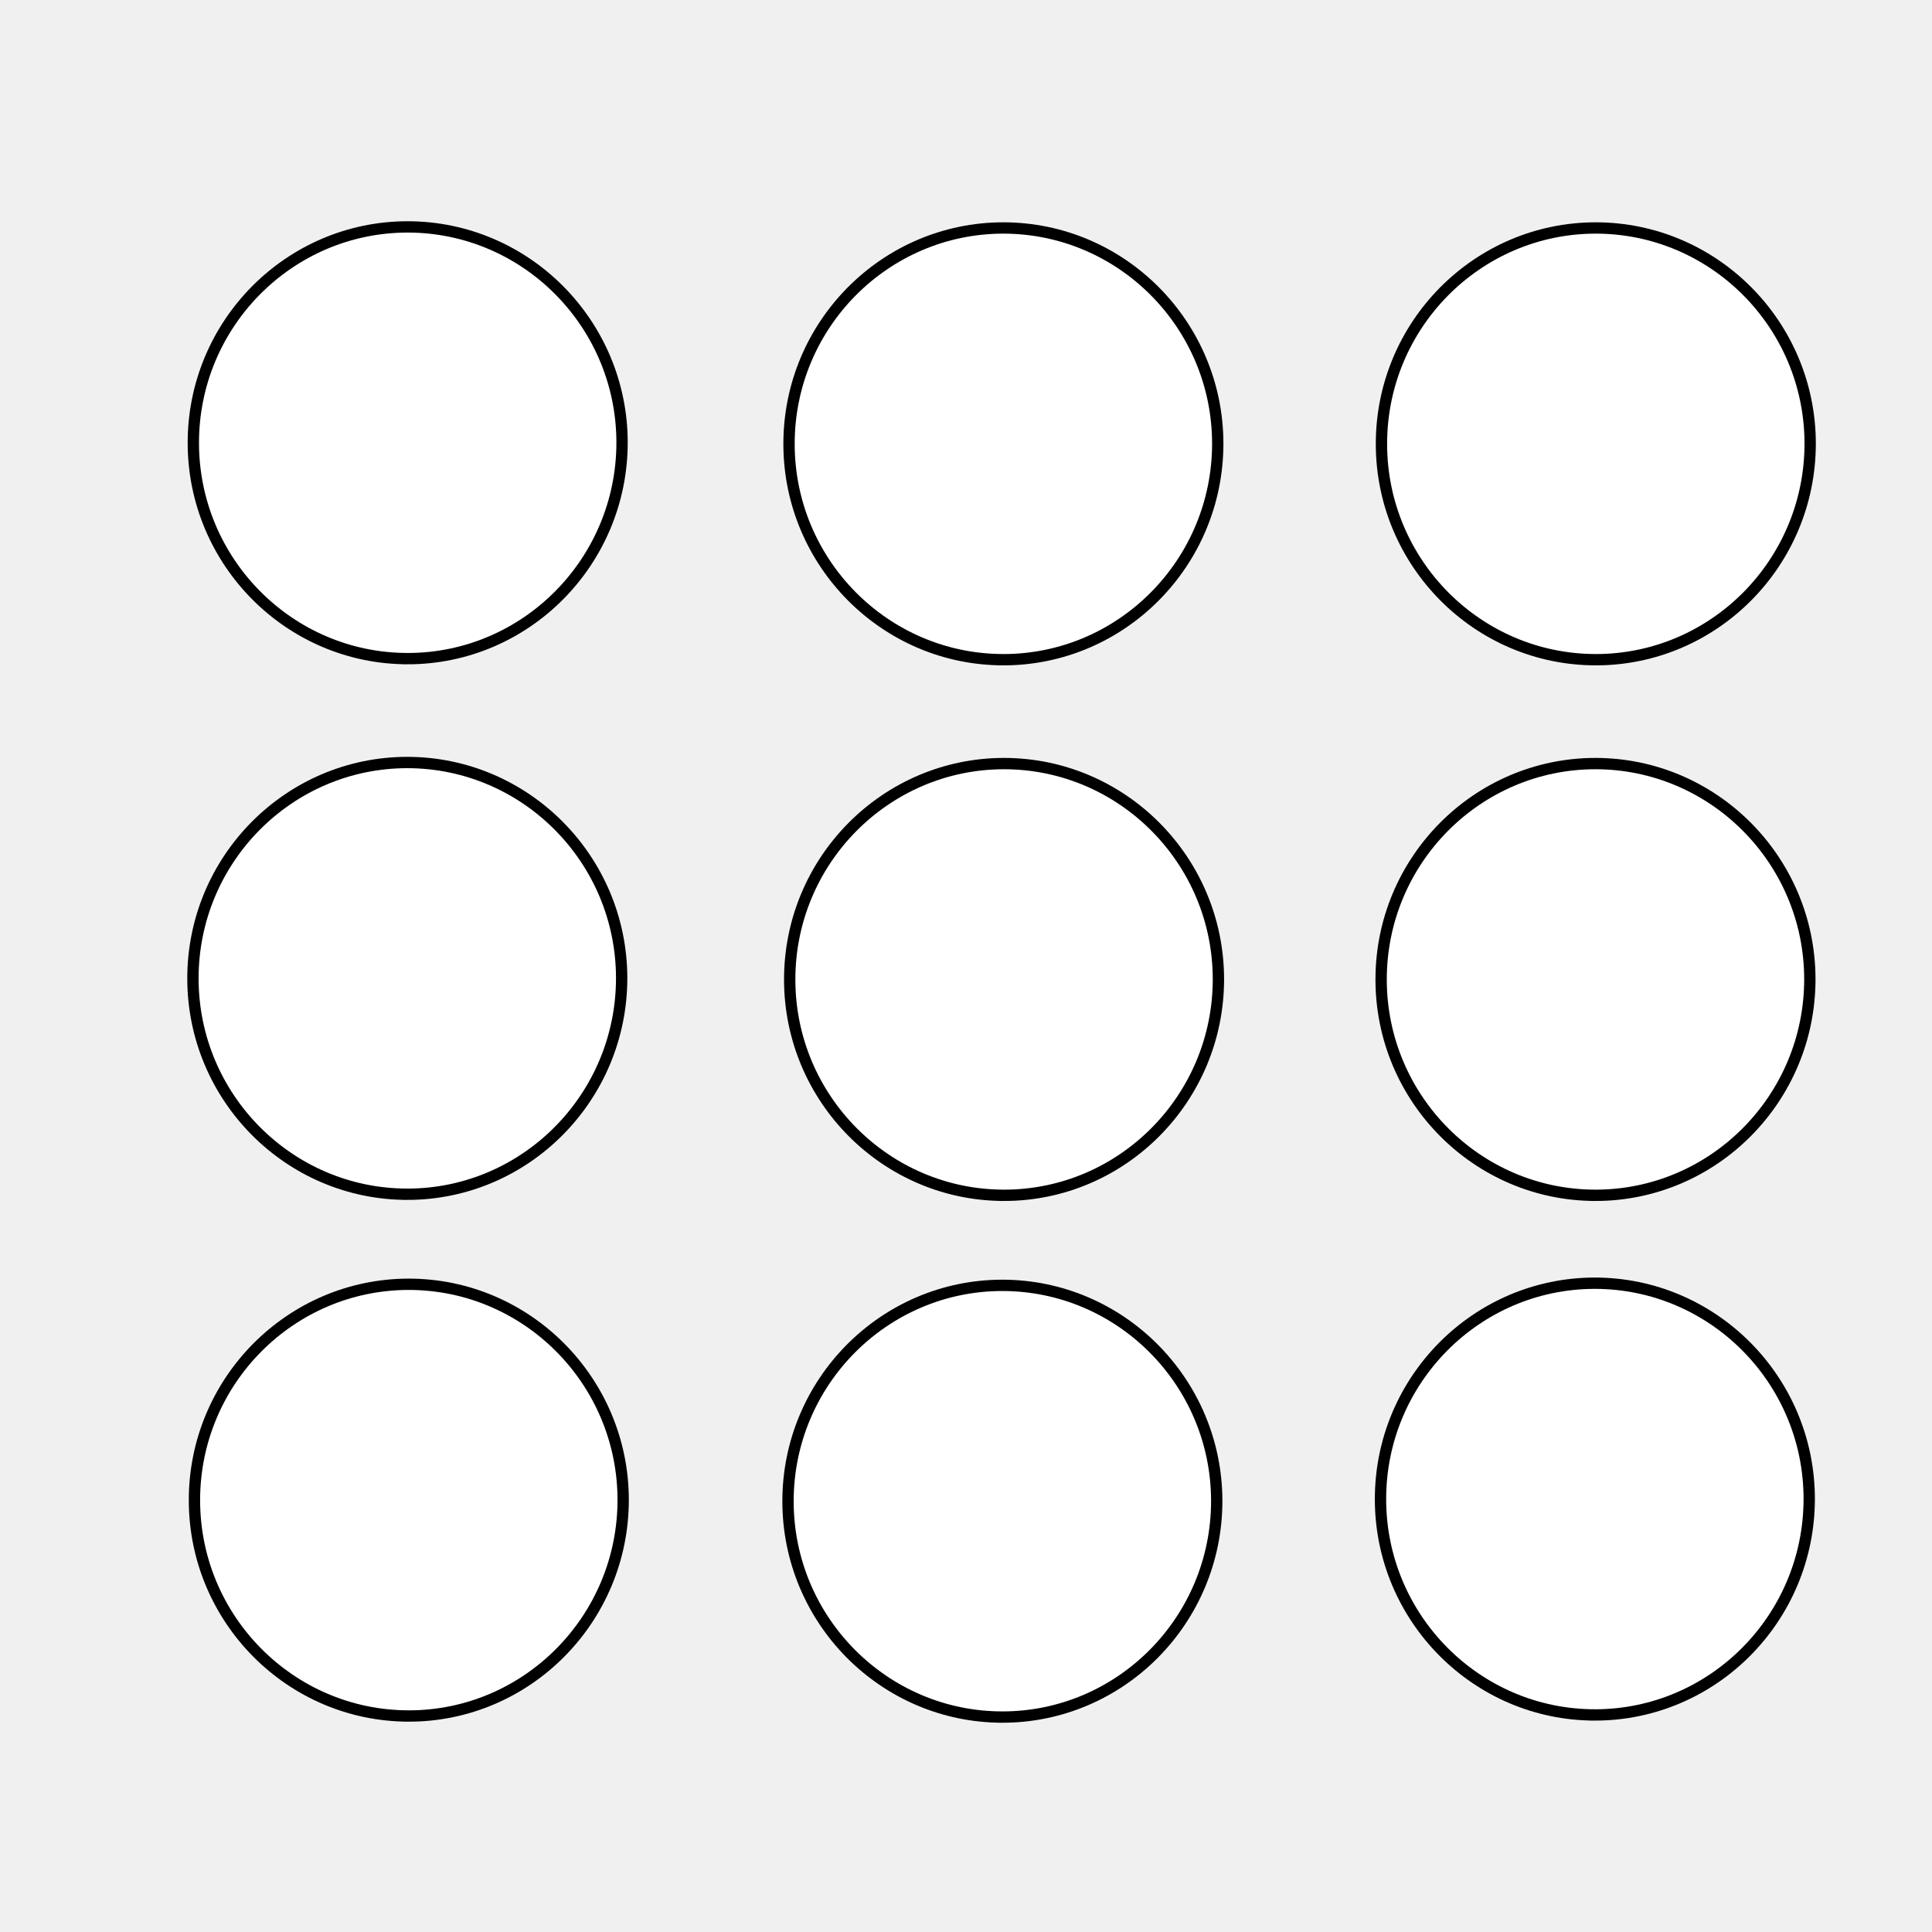
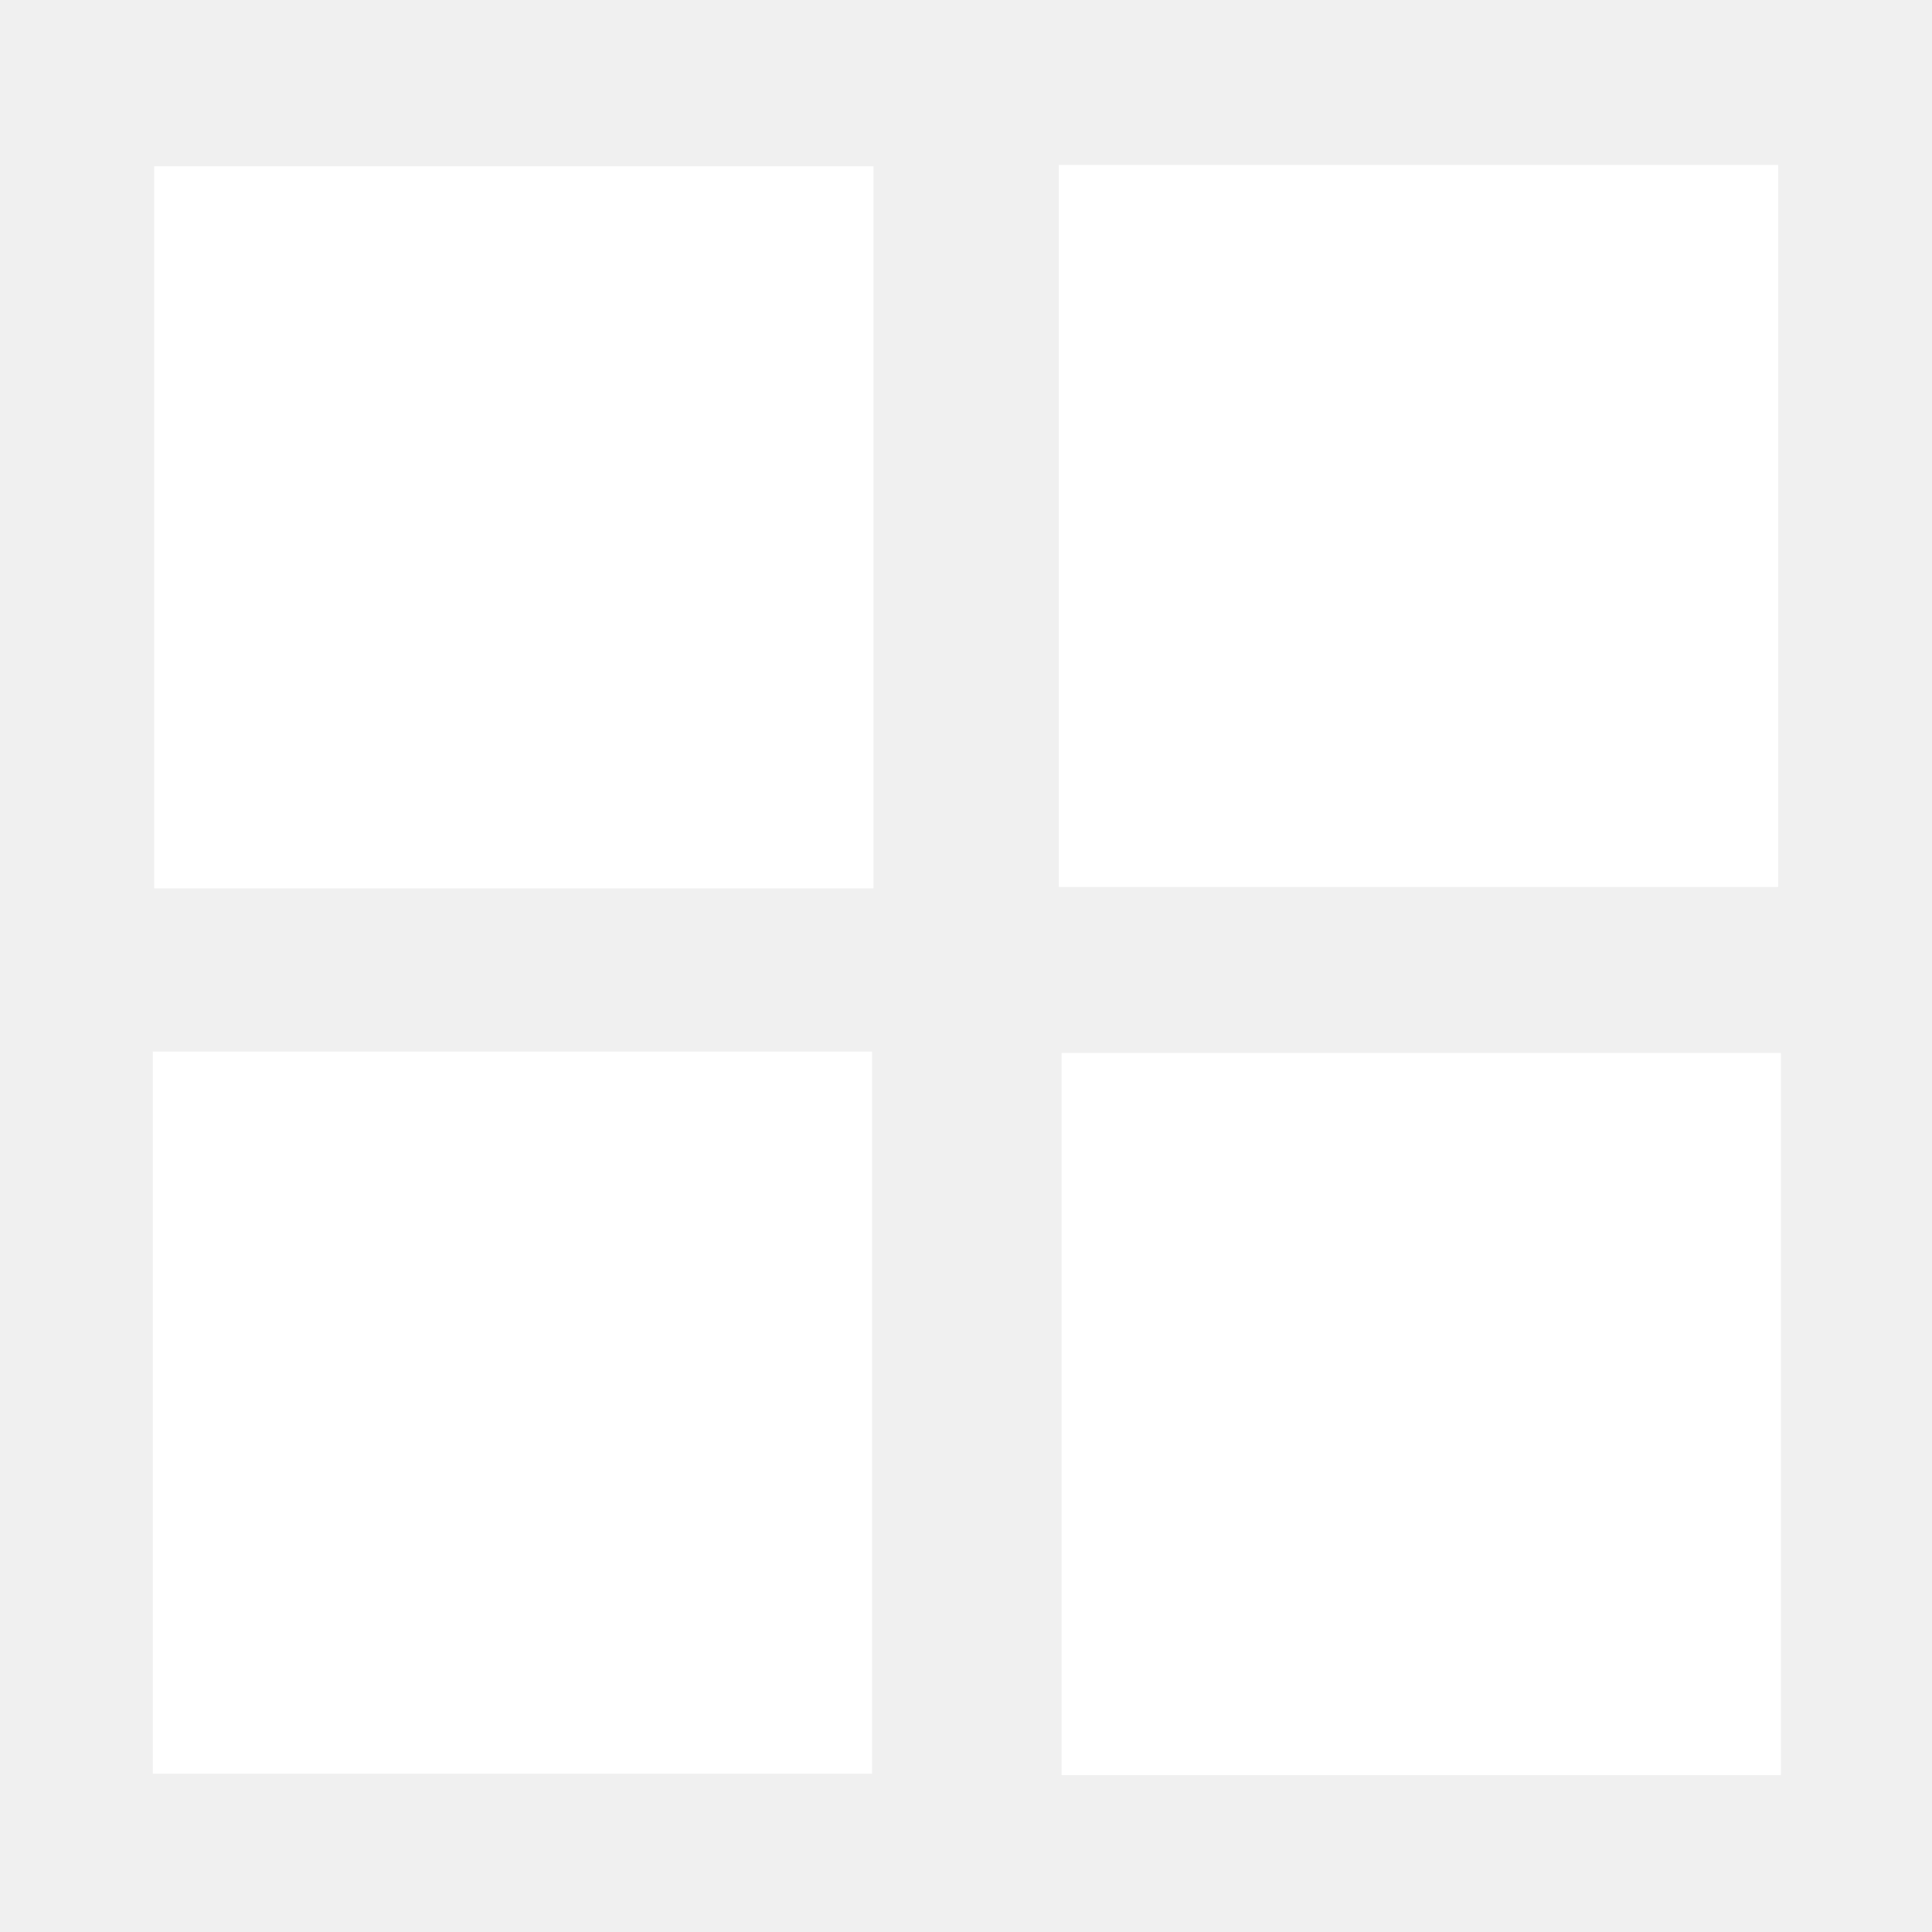
<svg xmlns="http://www.w3.org/2000/svg" height="512" viewBox="0 0 512 512" width="512" version="1.1">
-   <path style="fill:#ffffff;fill-opacity:1;stroke-width:3;stroke:#000000;stroke-linecap:square;stroke-dashoffset:0" d="m 108.091,174.542 -0.047,0 c -31.292,0 -56.775,-25.627 -56.808,-57.117 -0.047,-31.595 25.44,-57.26 56.761,-57.294 31.339,0 56.817,25.627 56.855,57.117 0,31.595 -25.44,57.265 -56.76,57.299 l 0,0 z" />
-   <path style="fill:#ffffff;fill-opacity:1;stroke:#000000;stroke-width:3;stroke-linecap:square;stroke-dashoffset:0" d="m 422.954,174.825 -0.047,0 c -31.292,0 -56.775,-25.627 -56.808,-57.117 -0.047,-31.595 25.44,-57.26 56.761,-57.294 31.339,0 56.817,25.627 56.855,57.117 0,31.595 -25.44,57.265 -56.76,57.299 l 0,0 z" />
-   <path style="fill:#ffffff;fill-opacity:1;stroke:#000000;stroke-width:3;stroke-linecap:square;stroke-dashoffset:0" d="m 265.956,174.825 -0.047,0 c -31.292,0 -56.775,-25.627 -56.808,-57.117 -0.047,-31.595 25.44,-57.26 56.761,-57.294 31.339,0 56.817,25.627 56.855,57.117 0,31.595 -25.44,57.265 -56.76,57.299 l 0,0 z" />
-   <path style="fill:#ffffff;fill-opacity:1;stroke:#000000;stroke-width:3;stroke-linecap:square;stroke-dashoffset:0" d="m 107.986,316.484 -0.047,0 c -31.292,0 -56.775,-25.627 -56.808,-57.117 -0.047,-31.595 25.44,-57.26 56.761,-57.294 31.339,0 56.817,25.627 56.855,57.117 0,31.595 -25.44,57.265 -56.76,57.299 l 0,0 z" />
-   <path style="fill:#ffffff;fill-opacity:1;stroke:#000000;stroke-width:3;stroke-linecap:square;stroke-dashoffset:0" d="m 422.868,316.767 -0.047,0 c -31.292,0 -56.775,-25.627 -56.808,-57.117 -0.047,-31.595 25.44,-57.26 56.761,-57.294 31.339,0 56.817,25.627 56.855,57.117 0,31.595 -25.44,57.265 -56.76,57.299 l 0,0 z" />
-   <path style="fill:#ffffff;fill-opacity:1;stroke:#000000;stroke-width:3;stroke-linecap:square;stroke-dashoffset:0" d="m 266.134,316.767 -0.047,0 c -31.292,0 -56.775,-25.627 -56.808,-57.117 -0.047,-31.595 25.44,-57.26 56.761,-57.294 31.339,0 56.817,25.627 56.855,57.117 0,31.595 -25.44,57.265 -56.76,57.299 l 0,0 z" />
-   <path style="fill:#ffffff;fill-opacity:1;stroke:#000000;stroke-width:3;stroke-linecap:square;stroke-dashoffset:0" d="m 108.387,454.757 -0.047,0 c -31.292,0 -56.775,-25.627 -56.808,-57.117 -0.047,-31.595 25.44,-57.26 56.761,-57.294 31.339,0 56.817,25.627 56.855,57.117 0,31.595 -25.44,57.265 -56.76,57.299 l 0,0 z" />
-   <path style="fill:#ffffff;fill-opacity:1;stroke:#000000;stroke-width:3;stroke-linecap:square;stroke-dashoffset:0" d="m 422.703,454.474 -0.047,0 c -31.292,0 -56.775,-25.627 -56.808,-57.117 -0.047,-31.595 25.44,-57.26 56.761,-57.294 31.339,0 56.817,25.627 56.855,57.117 0,31.595 -25.44,57.265 -56.76,57.299 l 0,0 z" />
-   <path style="fill:#ffffff;fill-opacity:1;stroke:#000000;stroke-width:3;stroke-linecap:square;stroke-dashoffset:0" d="m 265.687,455.04 -0.047,0 c -31.292,0 -56.775,-25.627 -56.808,-57.117 -0.047,-31.595 25.44,-57.26 56.761,-57.294 31.339,0 56.817,25.627 56.855,57.117 0,31.595 -25.44,57.265 -56.76,57.299 l 0,0 z" />
+   <rect style="opacity:1;fill:#ffffff;fill-opacity:1;" width="190.625" height="191.358" x="40.85" y="44.06" />
+   <rect style="opacity:1;fill:#ffffff;fill-opacity:1;" width="190.625" height="191.358" x="280.6" y="43.7" />
+   <rect style="opacity:1;fill:#ffffff;fill-opacity:1;" width="190.625" height="191.358" x="40.49" y="278.68" />
+   <rect style="opacity:1;fill:#ffffff;fill-opacity:1;" width="190.625" height="191.358" x="281.33" y="279.05" />
</svg>
